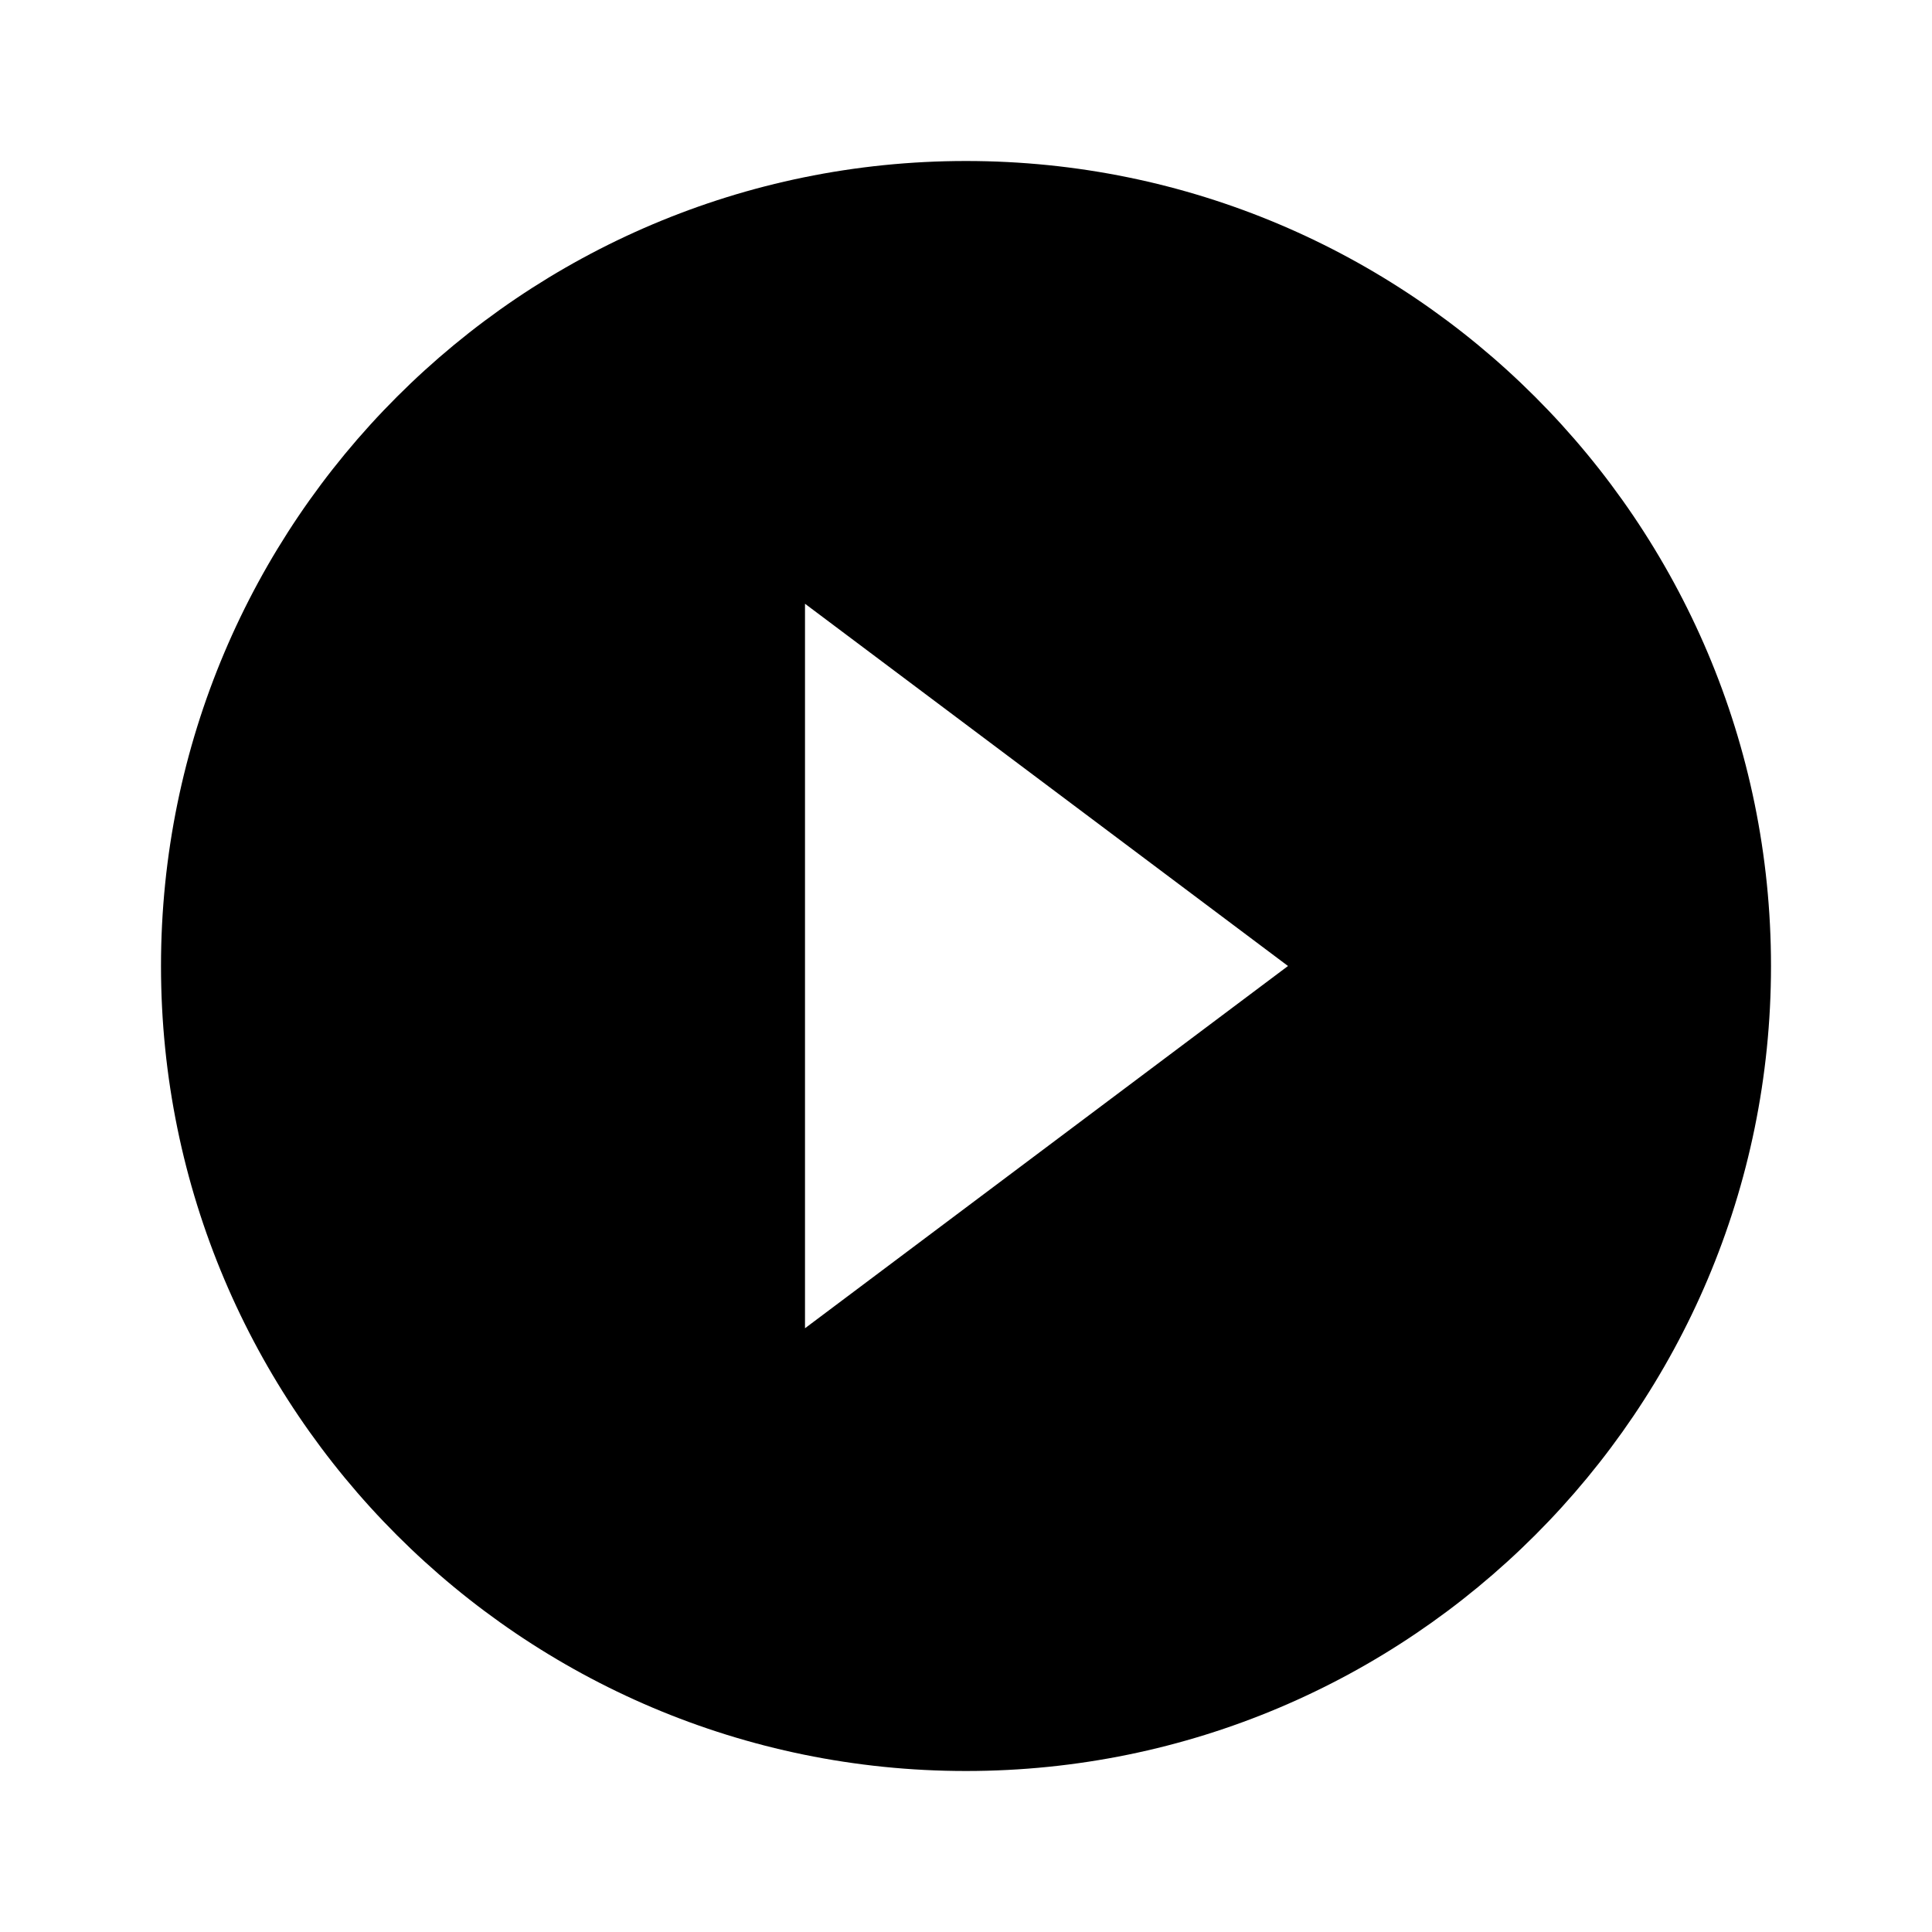
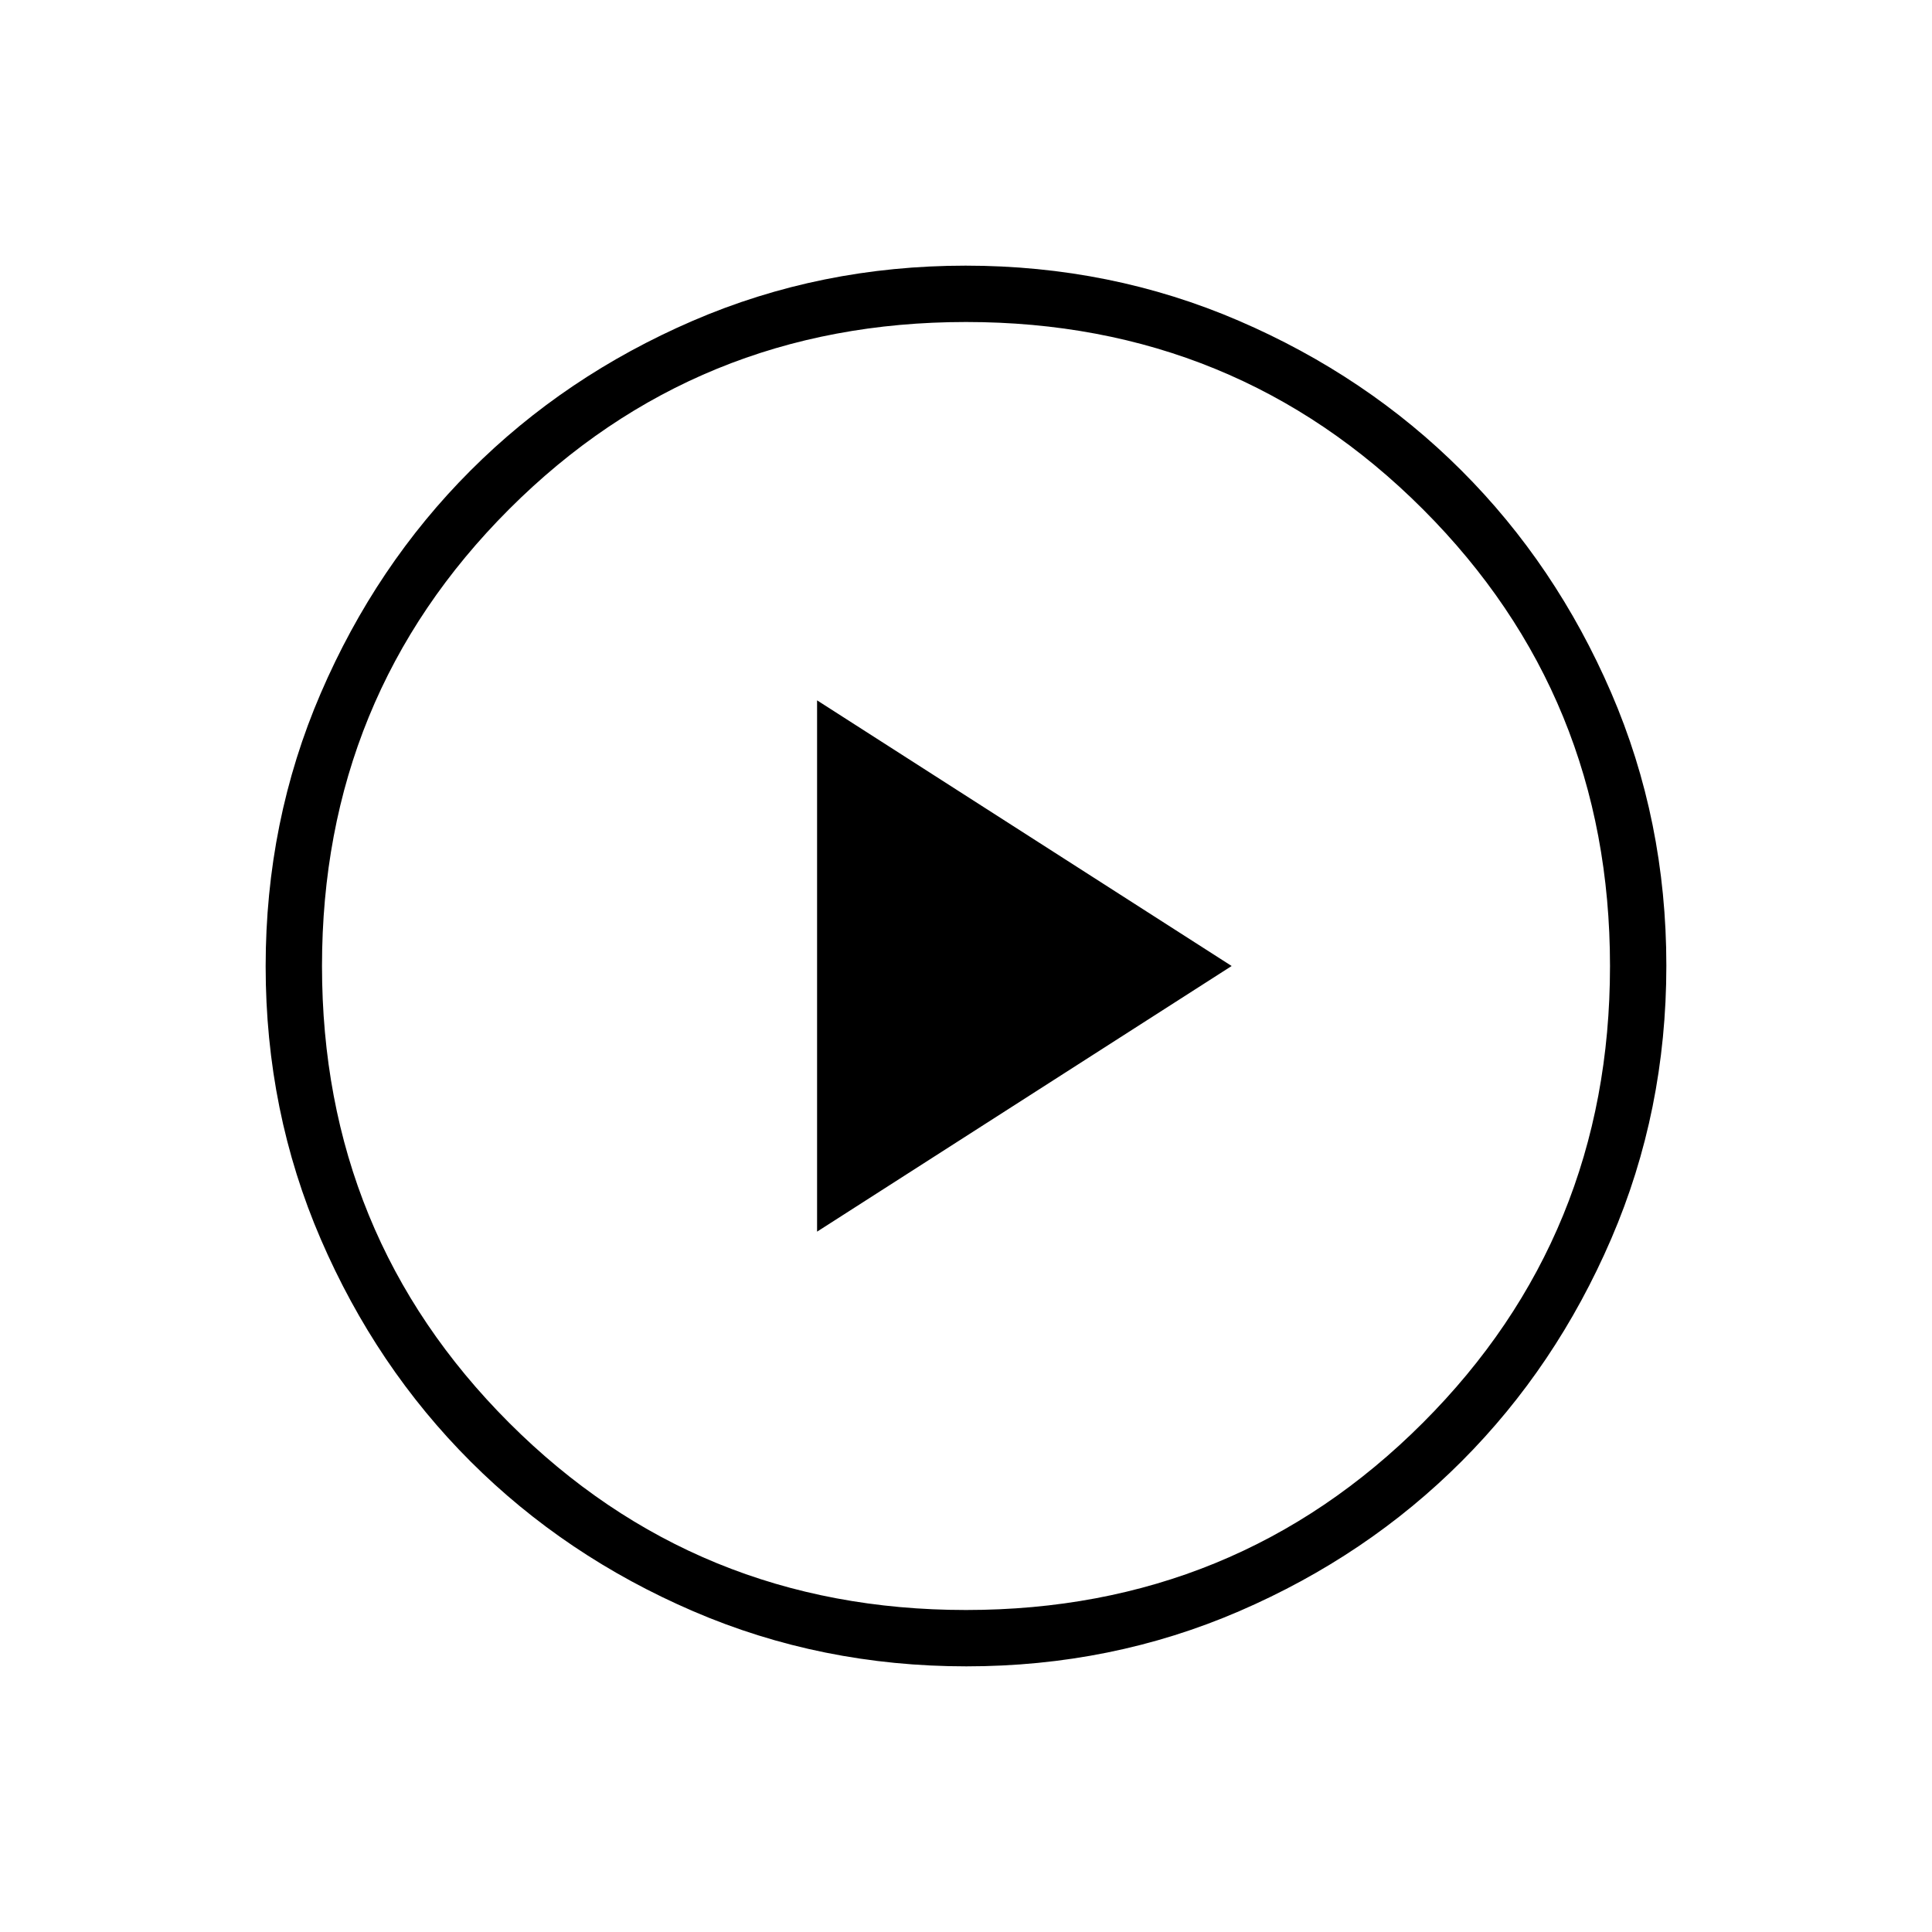
- <svg xmlns="http://www.w3.org/2000/svg" viewBox="0 0 24 24">
-   <path fill="#000000" fill-rule="evenodd" d="M12 2C6.48 2 2 6.48 2 12s4.48 10 10 10 10-4.48 10-10S17.52 2 12 2zm-2 14.5v-9l6 4.5-6 4.5z" />
+ <svg xmlns="http://www.w3.org/2000/svg" viewBox="0 -960 960 960">
+   <path fill="#000000" d="m406-348 206-132-206-132v264Zm74.17 216q-72.17 0-135.73-27.39-63.56-27.39-110.57-74.35-47.02-46.96-74.44-110.43Q132-407.65 132-479.83q0-72.17 27.39-135.73 27.39-63.56 74.35-110.57 46.96-47.02 110.43-74.44Q407.65-828 479.83-828q72.17 0 135.73 27.39 63.56 27.39 110.57 74.35 47.02 46.96 74.44 110.43Q828-552.35 828-480.17q0 72.17-27.39 135.73-27.39 63.56-74.35 110.57-46.96 47.02-110.43 74.44Q552.35-132 480.17-132Zm-.17-28q134 0 227-93t93-227q0-134-93-227t-227-93q-134 0-227 93t-93 227q0 134 93 227t227 93Zm0-320Z" />
</svg>
